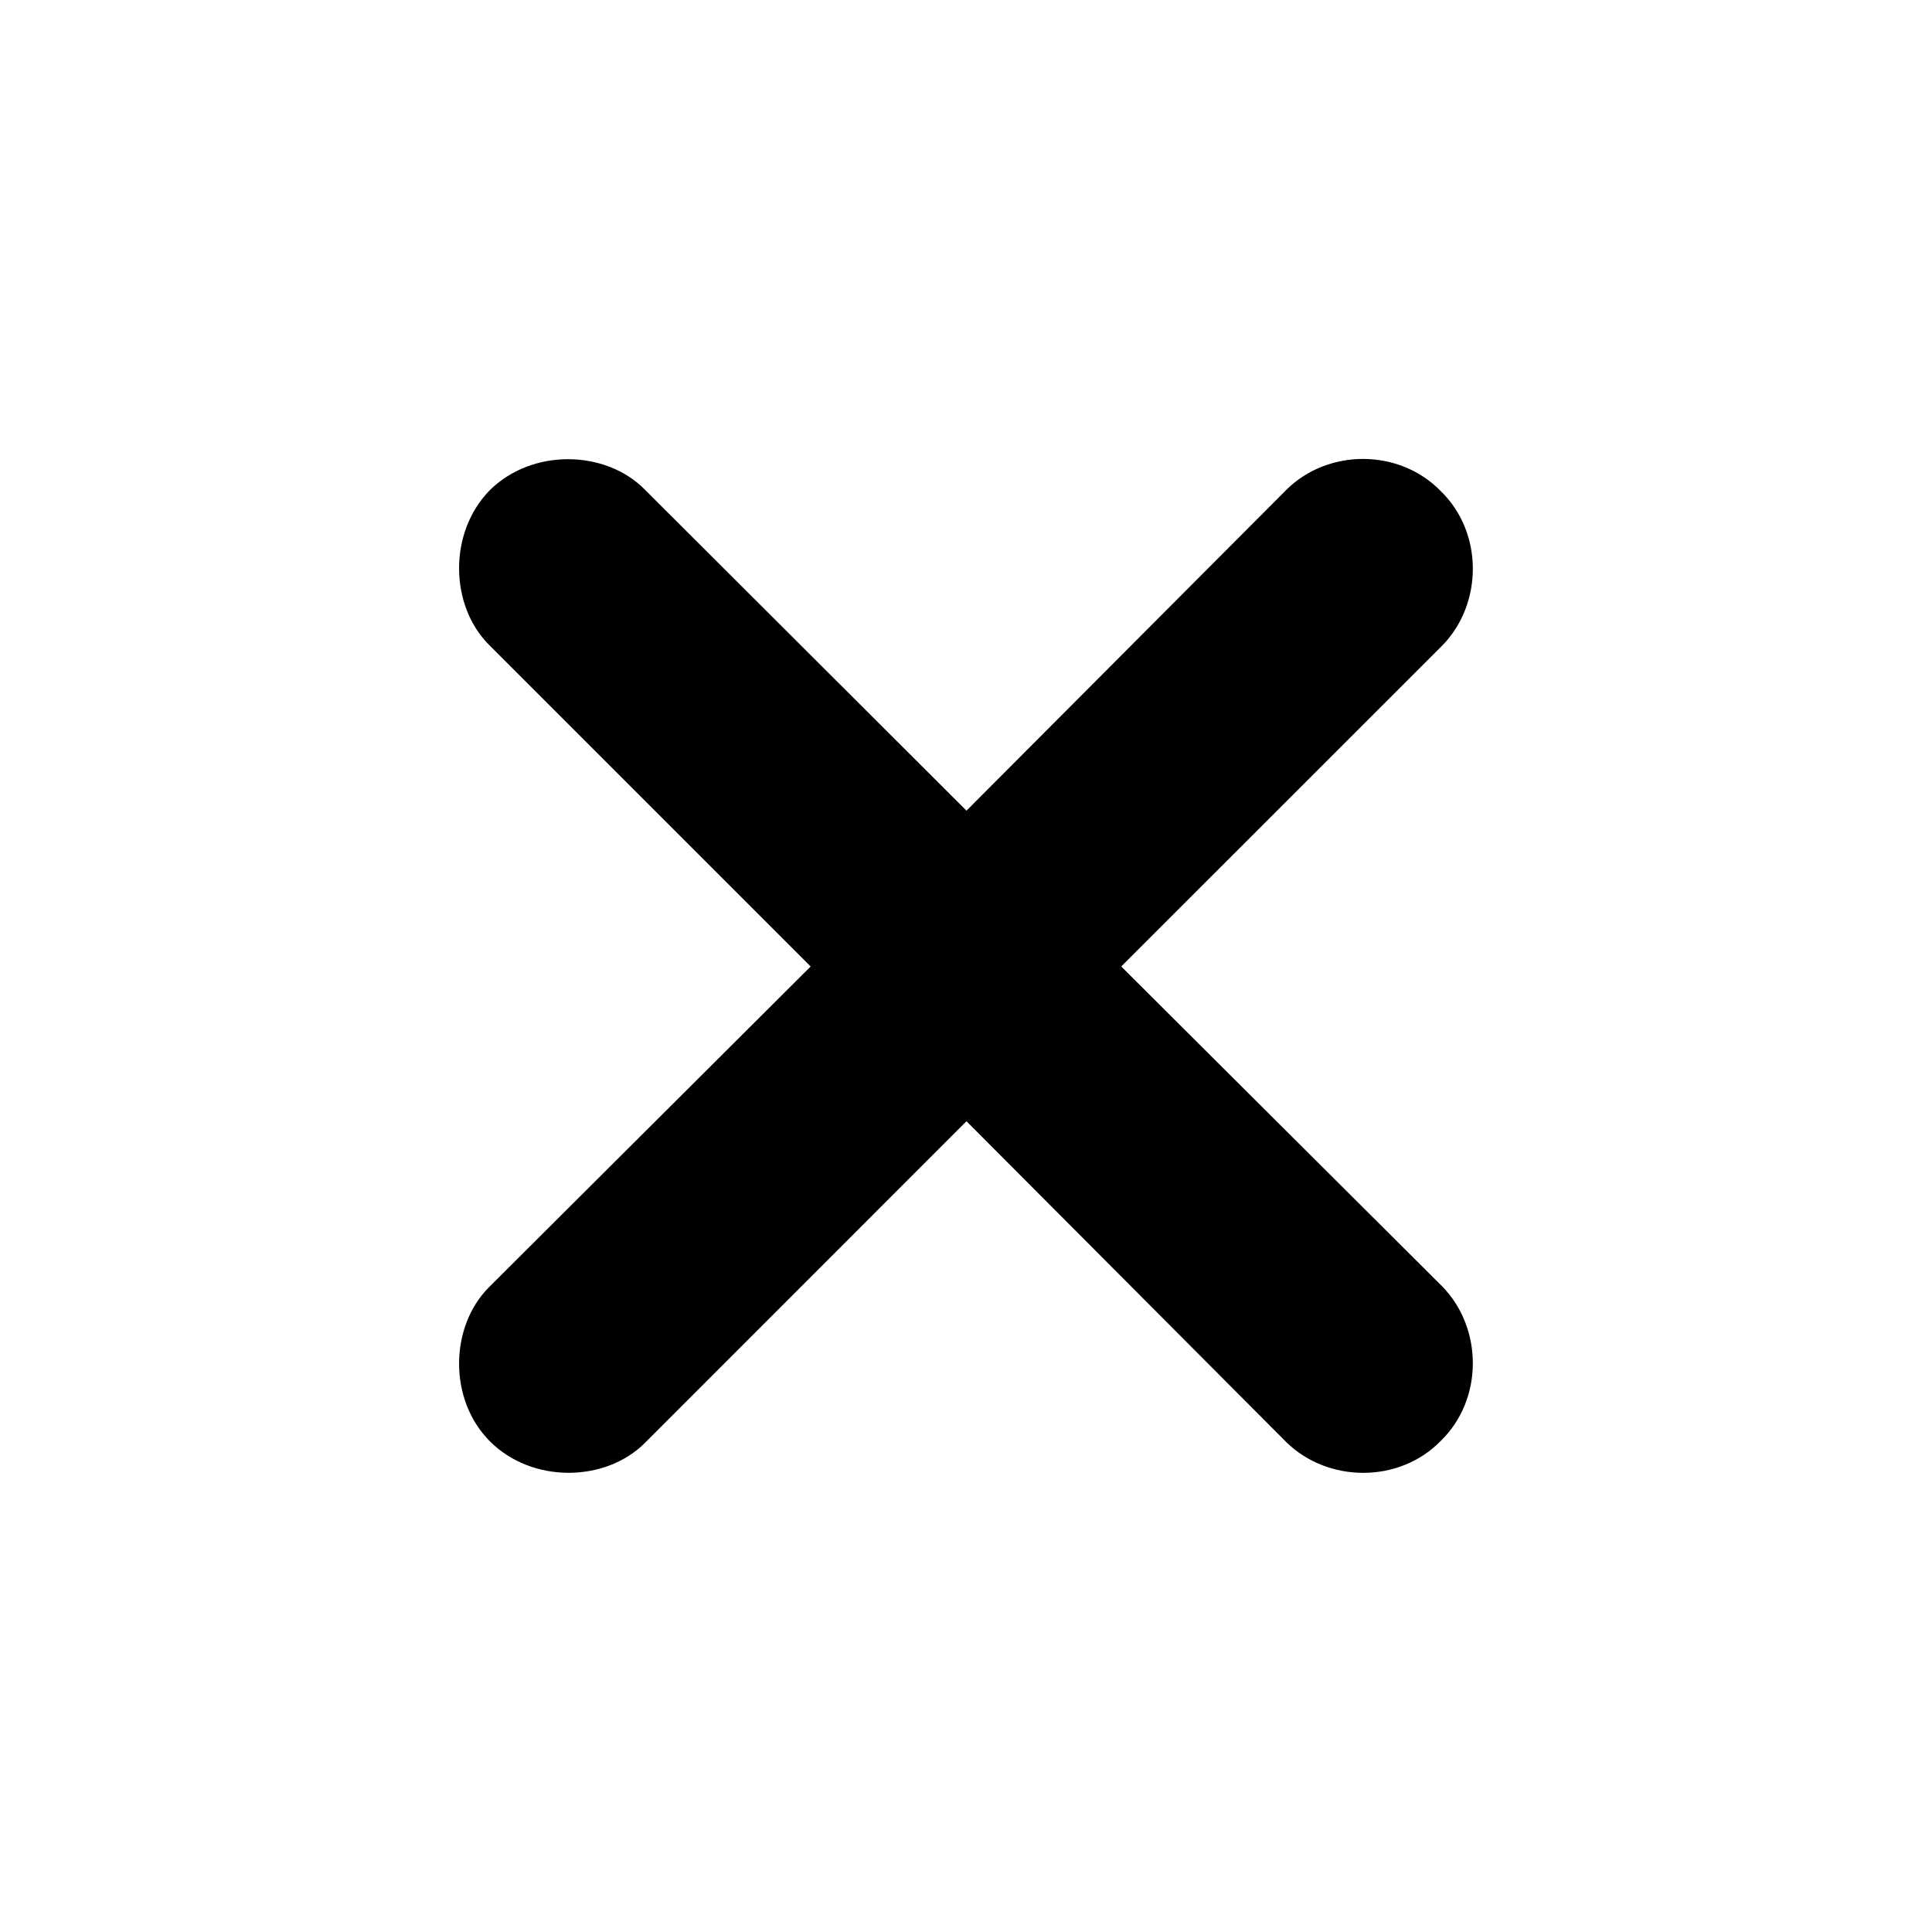
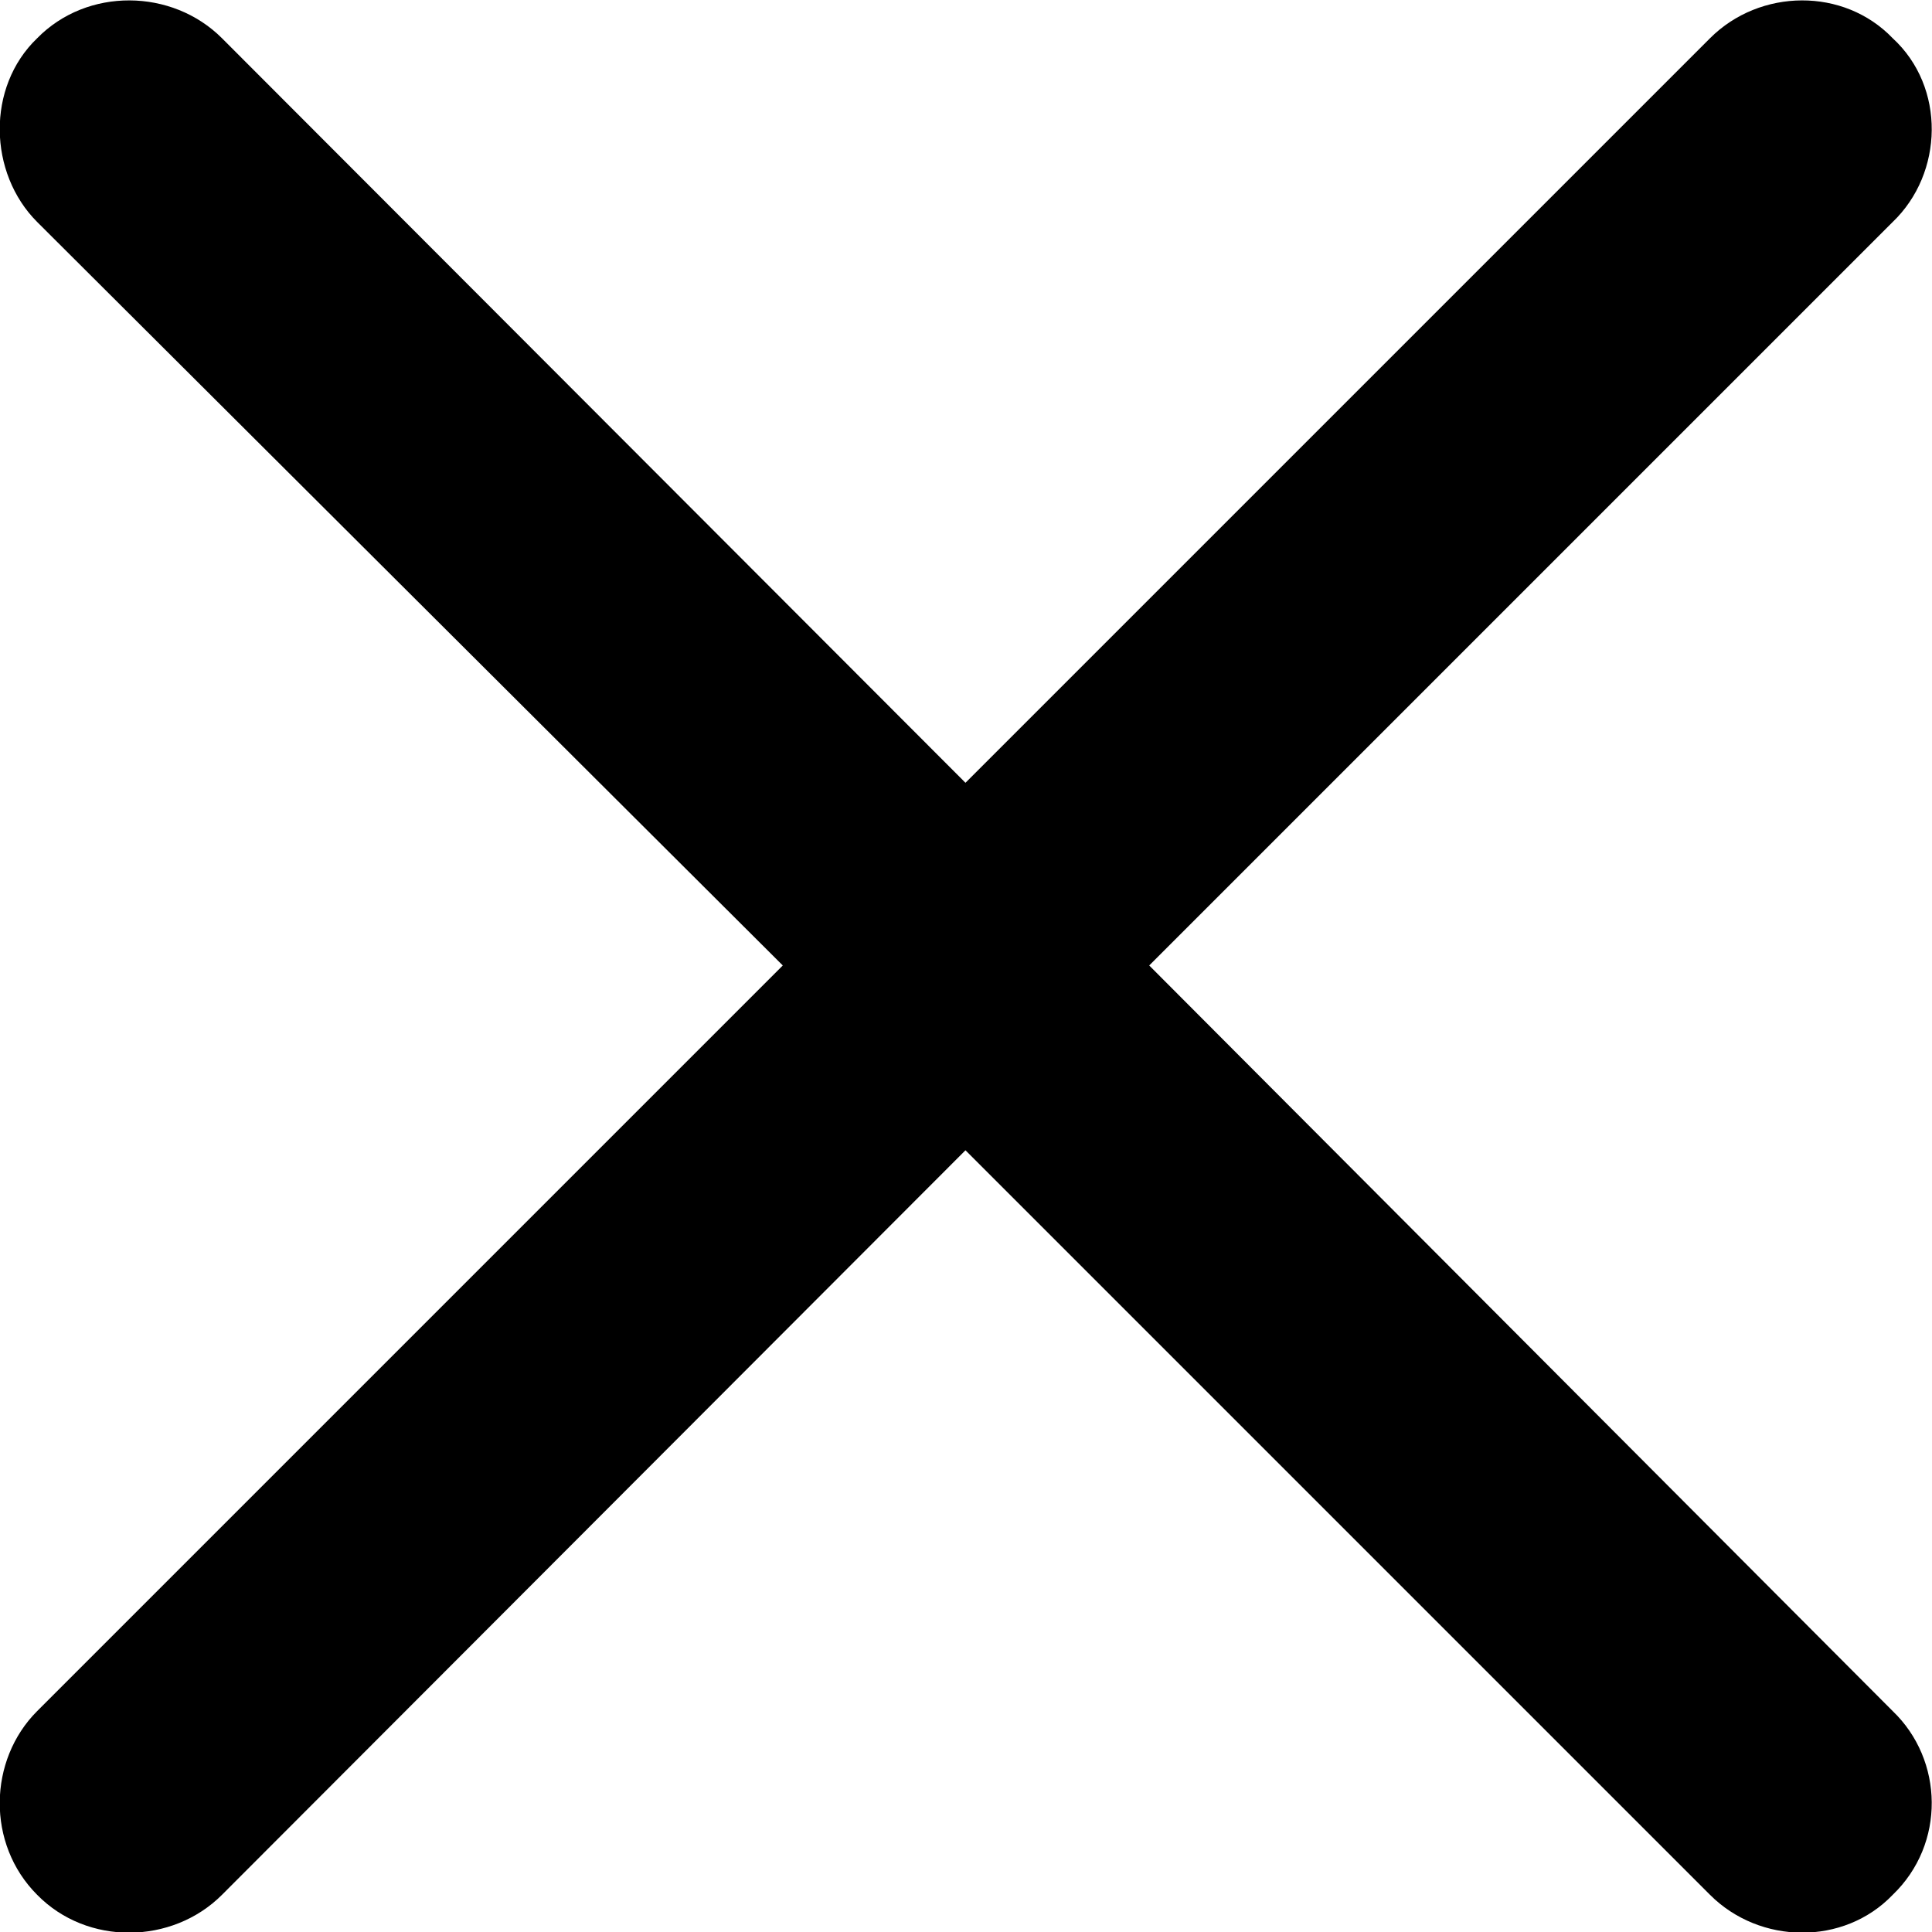
- <svg xmlns="http://www.w3.org/2000/svg" width="20" height="20" viewBox="0 0 20 20" fill="currentColor">
-   <path d="M6.675 14.938L10.005 11.607L13.319 14.932C13.747 15.349 14.482 15.36 14.915 14.916C15.36 14.482 15.349 13.747 14.932 13.319L11.607 10.005L14.932 6.681C15.349 6.253 15.36 5.517 14.915 5.084C14.482 4.64 13.747 4.645 13.319 5.068L10.005 8.392L6.675 5.068C6.269 4.656 5.511 4.64 5.072 5.073C4.639 5.512 4.656 6.269 5.062 6.675L8.392 10.005L5.062 13.325C4.656 13.731 4.639 14.488 5.072 14.921C5.511 15.36 6.269 15.344 6.675 14.938Z" fill="currentColor" />
+ <svg xmlns="http://www.w3.org/2000/svg" viewBox="3.49 7.71 18.19 18.19" width="18.19" height="18.19" fill="currentColor">
+   <path d="M5.58 25.55L12.58 18.54L19.59 25.55C20.06 26.02 20.85 26.03 21.31 25.55C21.81 25.07 21.79 24.28 21.31 23.82L14.31 16.80L21.31 9.80C21.79 9.34 21.81 8.53 21.31 8.07C20.85 7.59 20.06 7.60 19.59 8.07L12.58 15.08L5.58 8.07C5.11 7.60 4.31 7.59 3.84 8.07C3.36 8.53 3.38 9.34 3.84 9.80L10.86 16.80L3.84 23.82C3.38 24.28 3.36 25.07 3.84 25.55C4.31 26.03 5.11 26.02 5.58 25.55Z" />
</svg>
